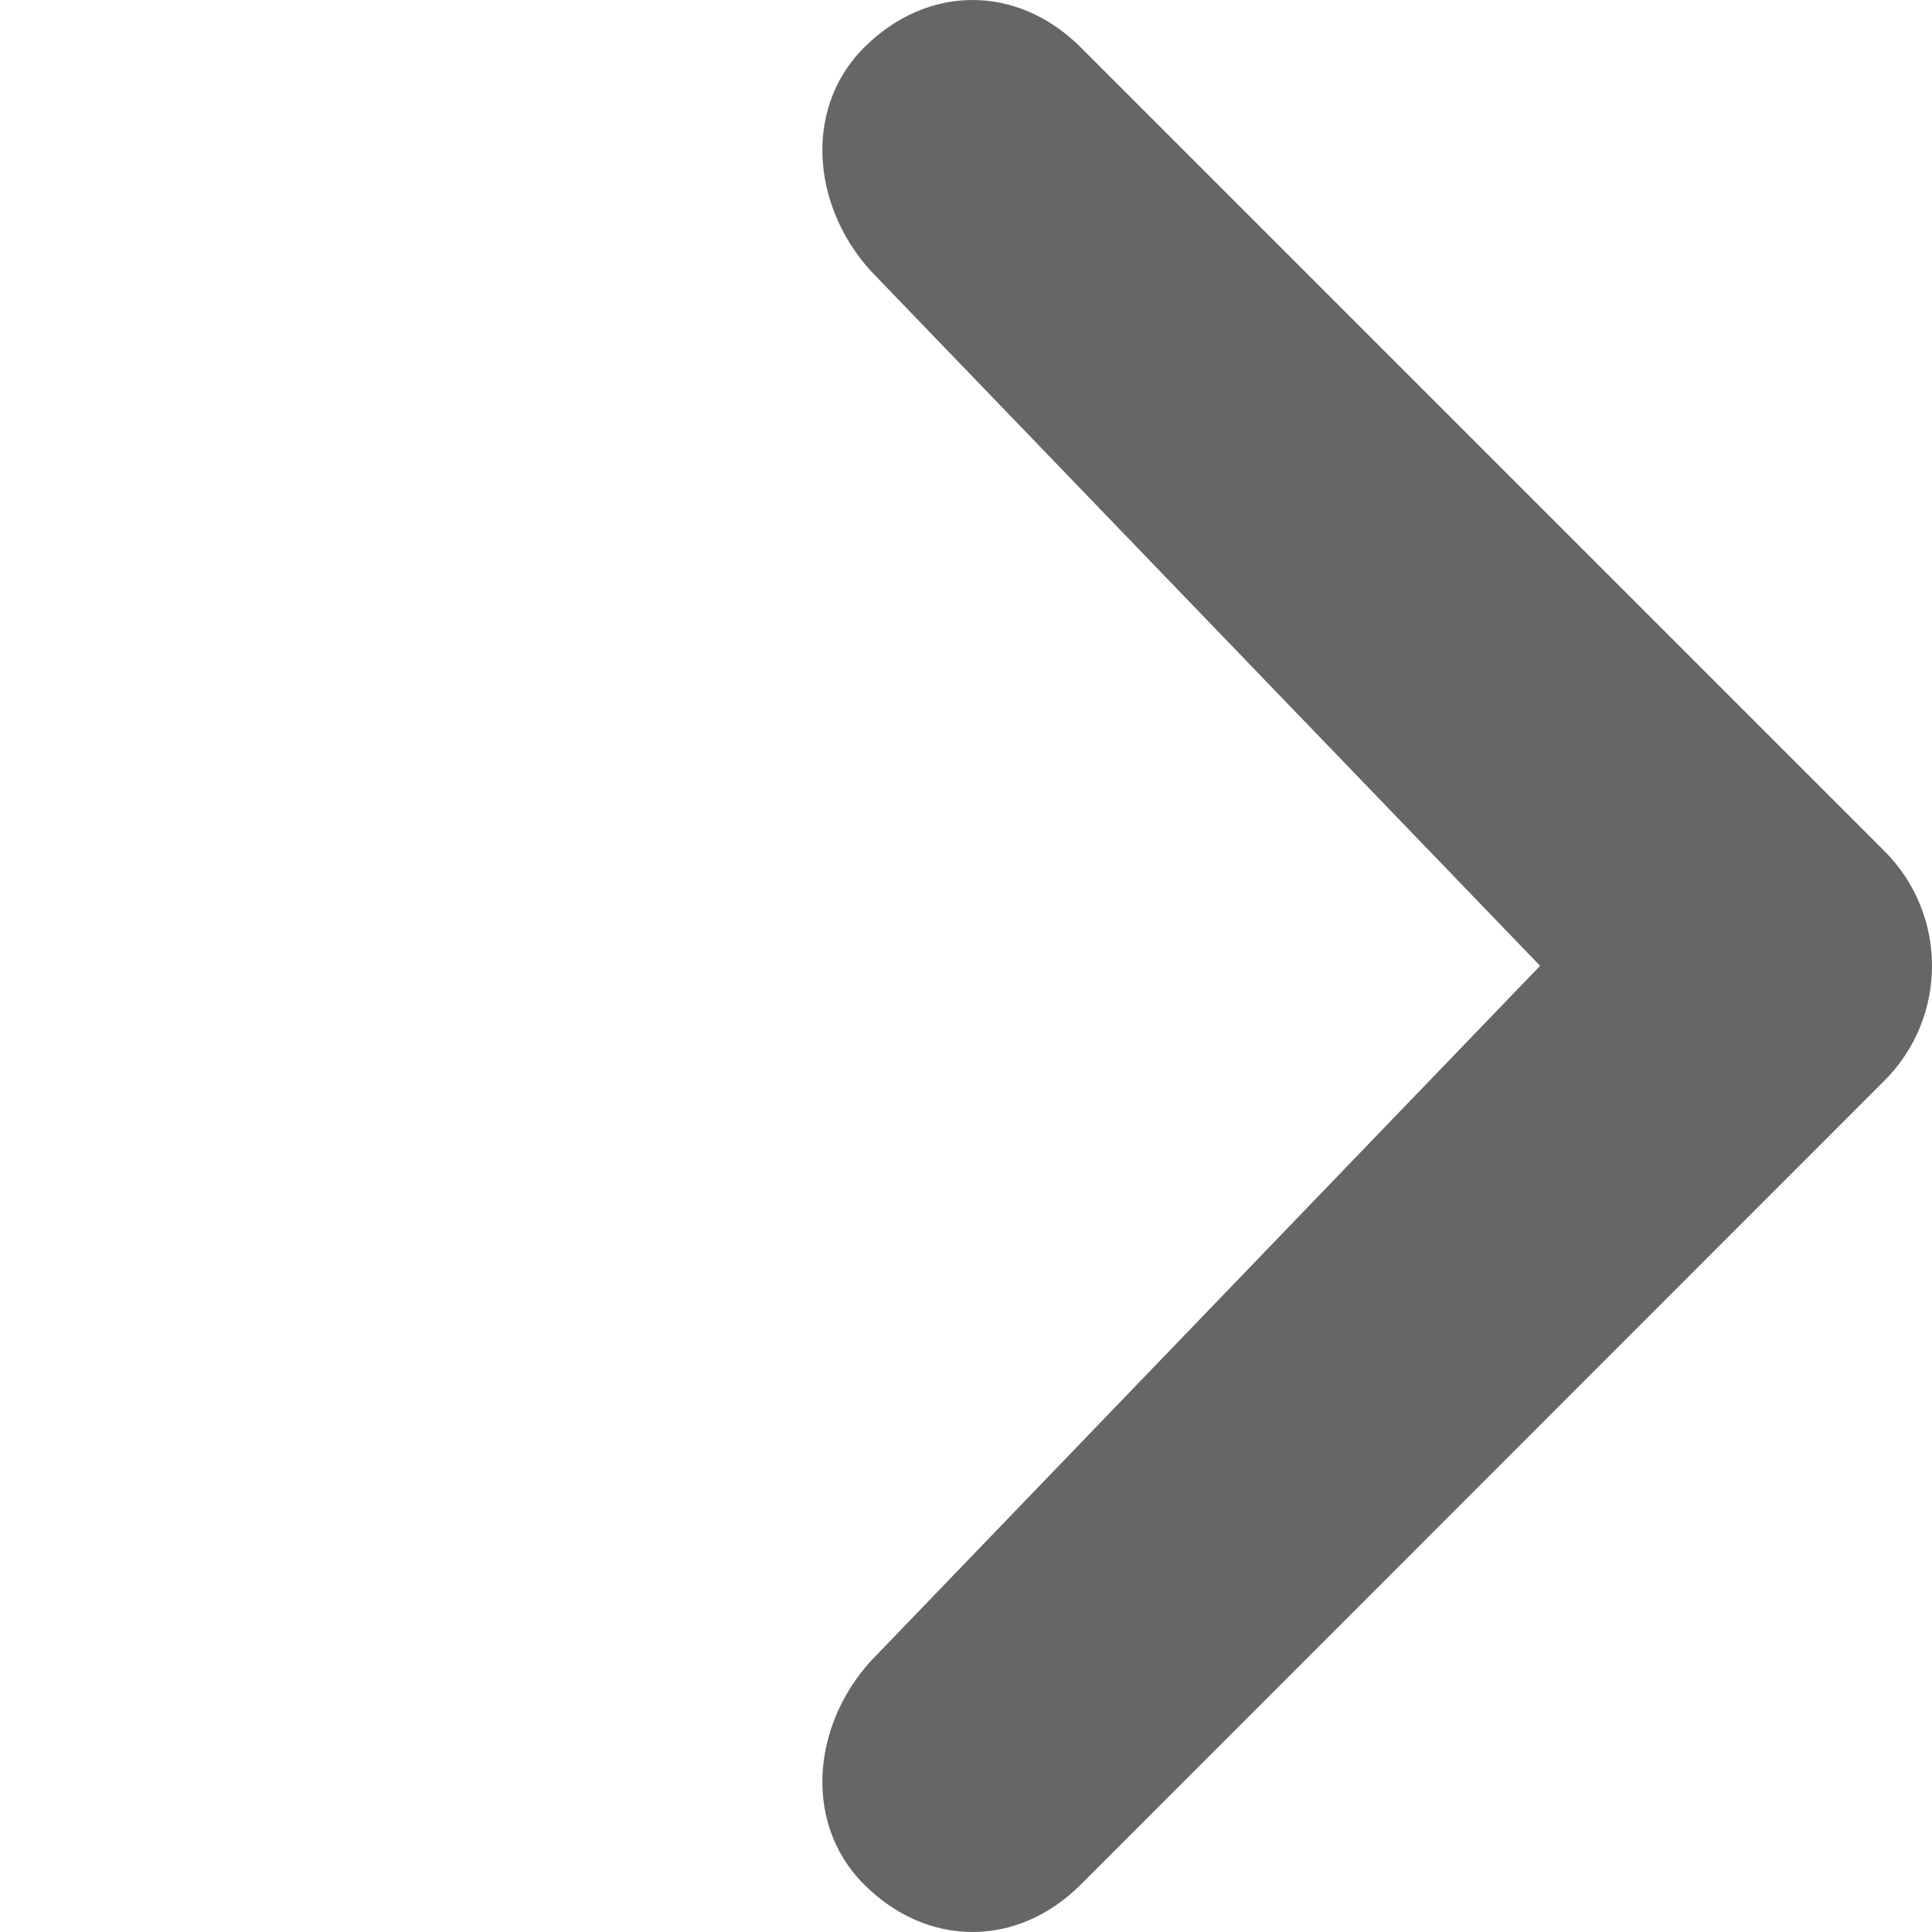
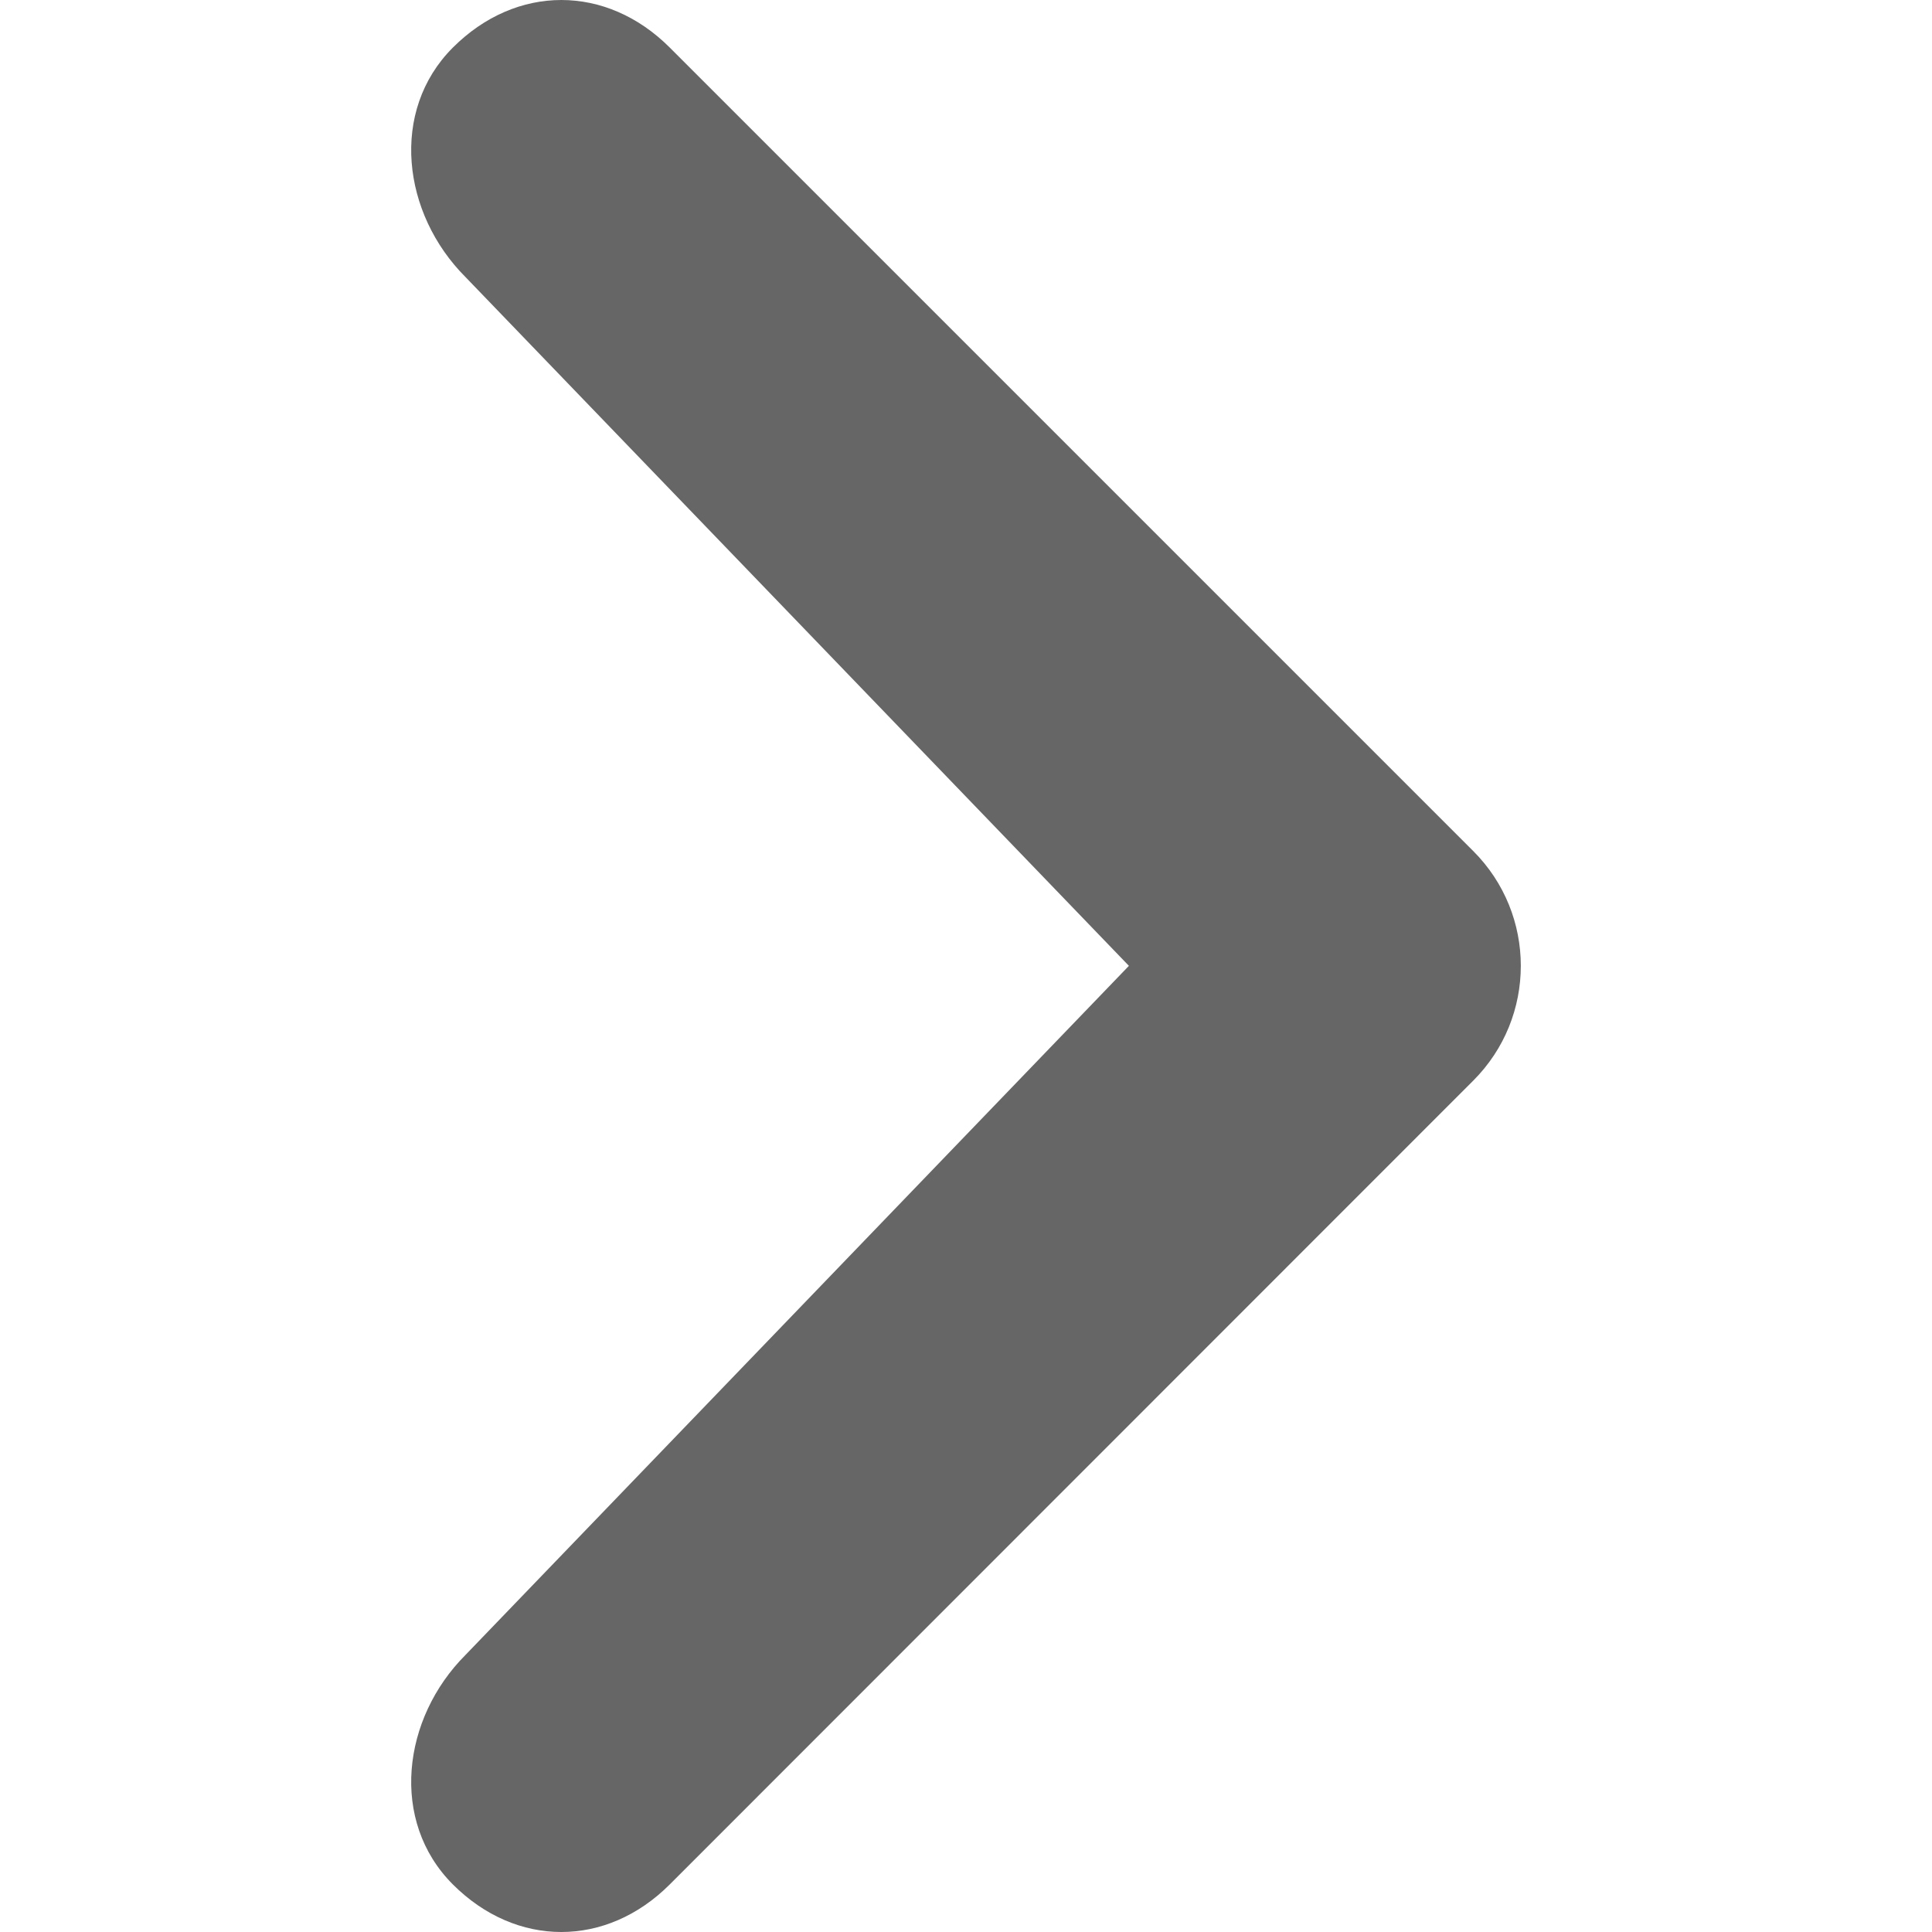
- <svg xmlns="http://www.w3.org/2000/svg" version="1.1" id="Слой_1" x="0px" y="0px" width="502.65px" height="502.65px" viewBox="315.605 4.676 502.65 502.65" enable-background="new 315.605 4.676 502.65 502.65" xml:space="preserve">
-   <path fill="#666666" d="M543.708,76.777l172.581,179.181L543.708,435.225c-16.5,16.499-19.801,43.229-3.302,59.727  c16.5,16.499,39.929,16.5,56.425,0L805.88,285.822c16.5-16.5,16.5-43.228,0-59.727L596.833,17.051  c-16.496-16.5-39.926-16.5-56.426,0S527.208,60.277,543.708,76.777L543.708,76.777L543.708,76.777L543.708,76.777z" />
+ <svg xmlns="http://www.w3.org/2000/svg" version="1.1" id="Слой_1" x="0px" y="0px" width="502.65px" height="502.65px" viewBox="0 0 502.65 502.65" enable-background="new 0 0 502.65 502.65" xml:space="preserve">
+   <path fill="#666666" d="M121.126,72.101l172.581,179.182L121.126,430.549c-16.5,16.499-19.801,43.229-3.302,59.728  c16.5,16.499,39.929,16.5,56.425,0l209.049-209.131c16.5-16.5,16.5-43.228,0-59.727L174.251,12.375  c-16.496-16.5-39.926-16.5-56.426,0S104.626,55.601,121.126,72.101L121.126,72.101L121.126,72.101L121.126,72.101z" />
</svg>
